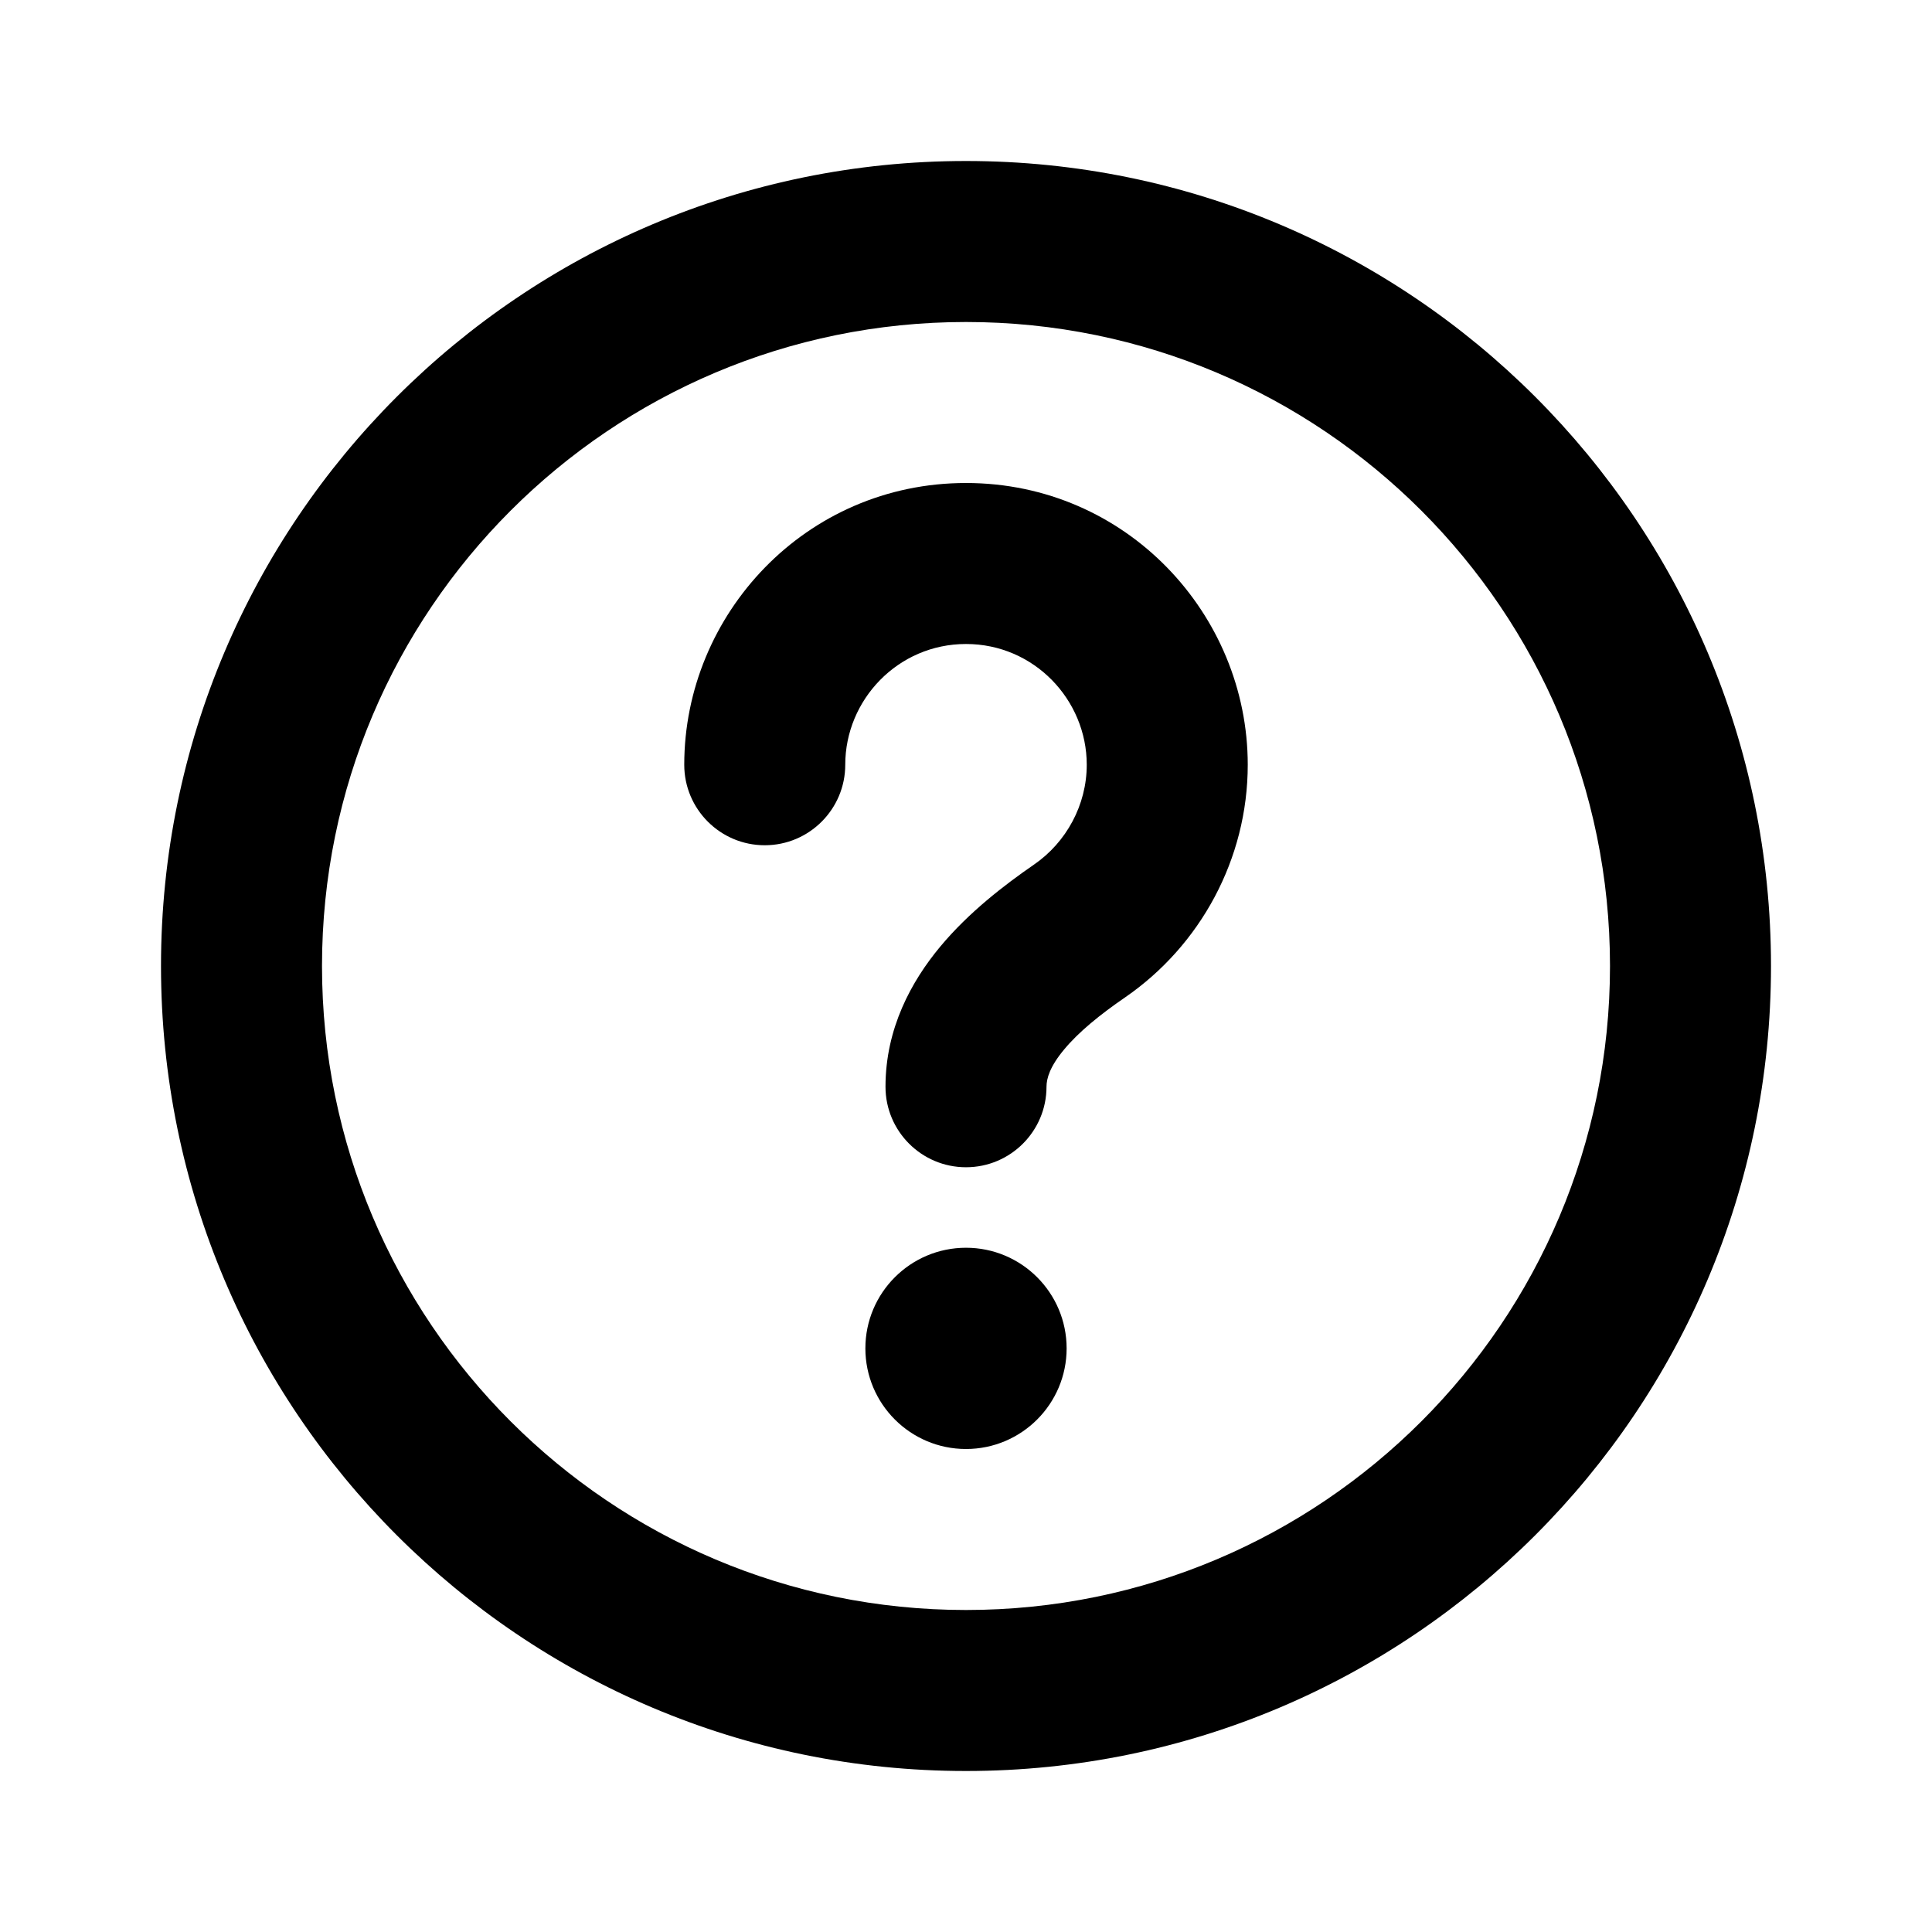
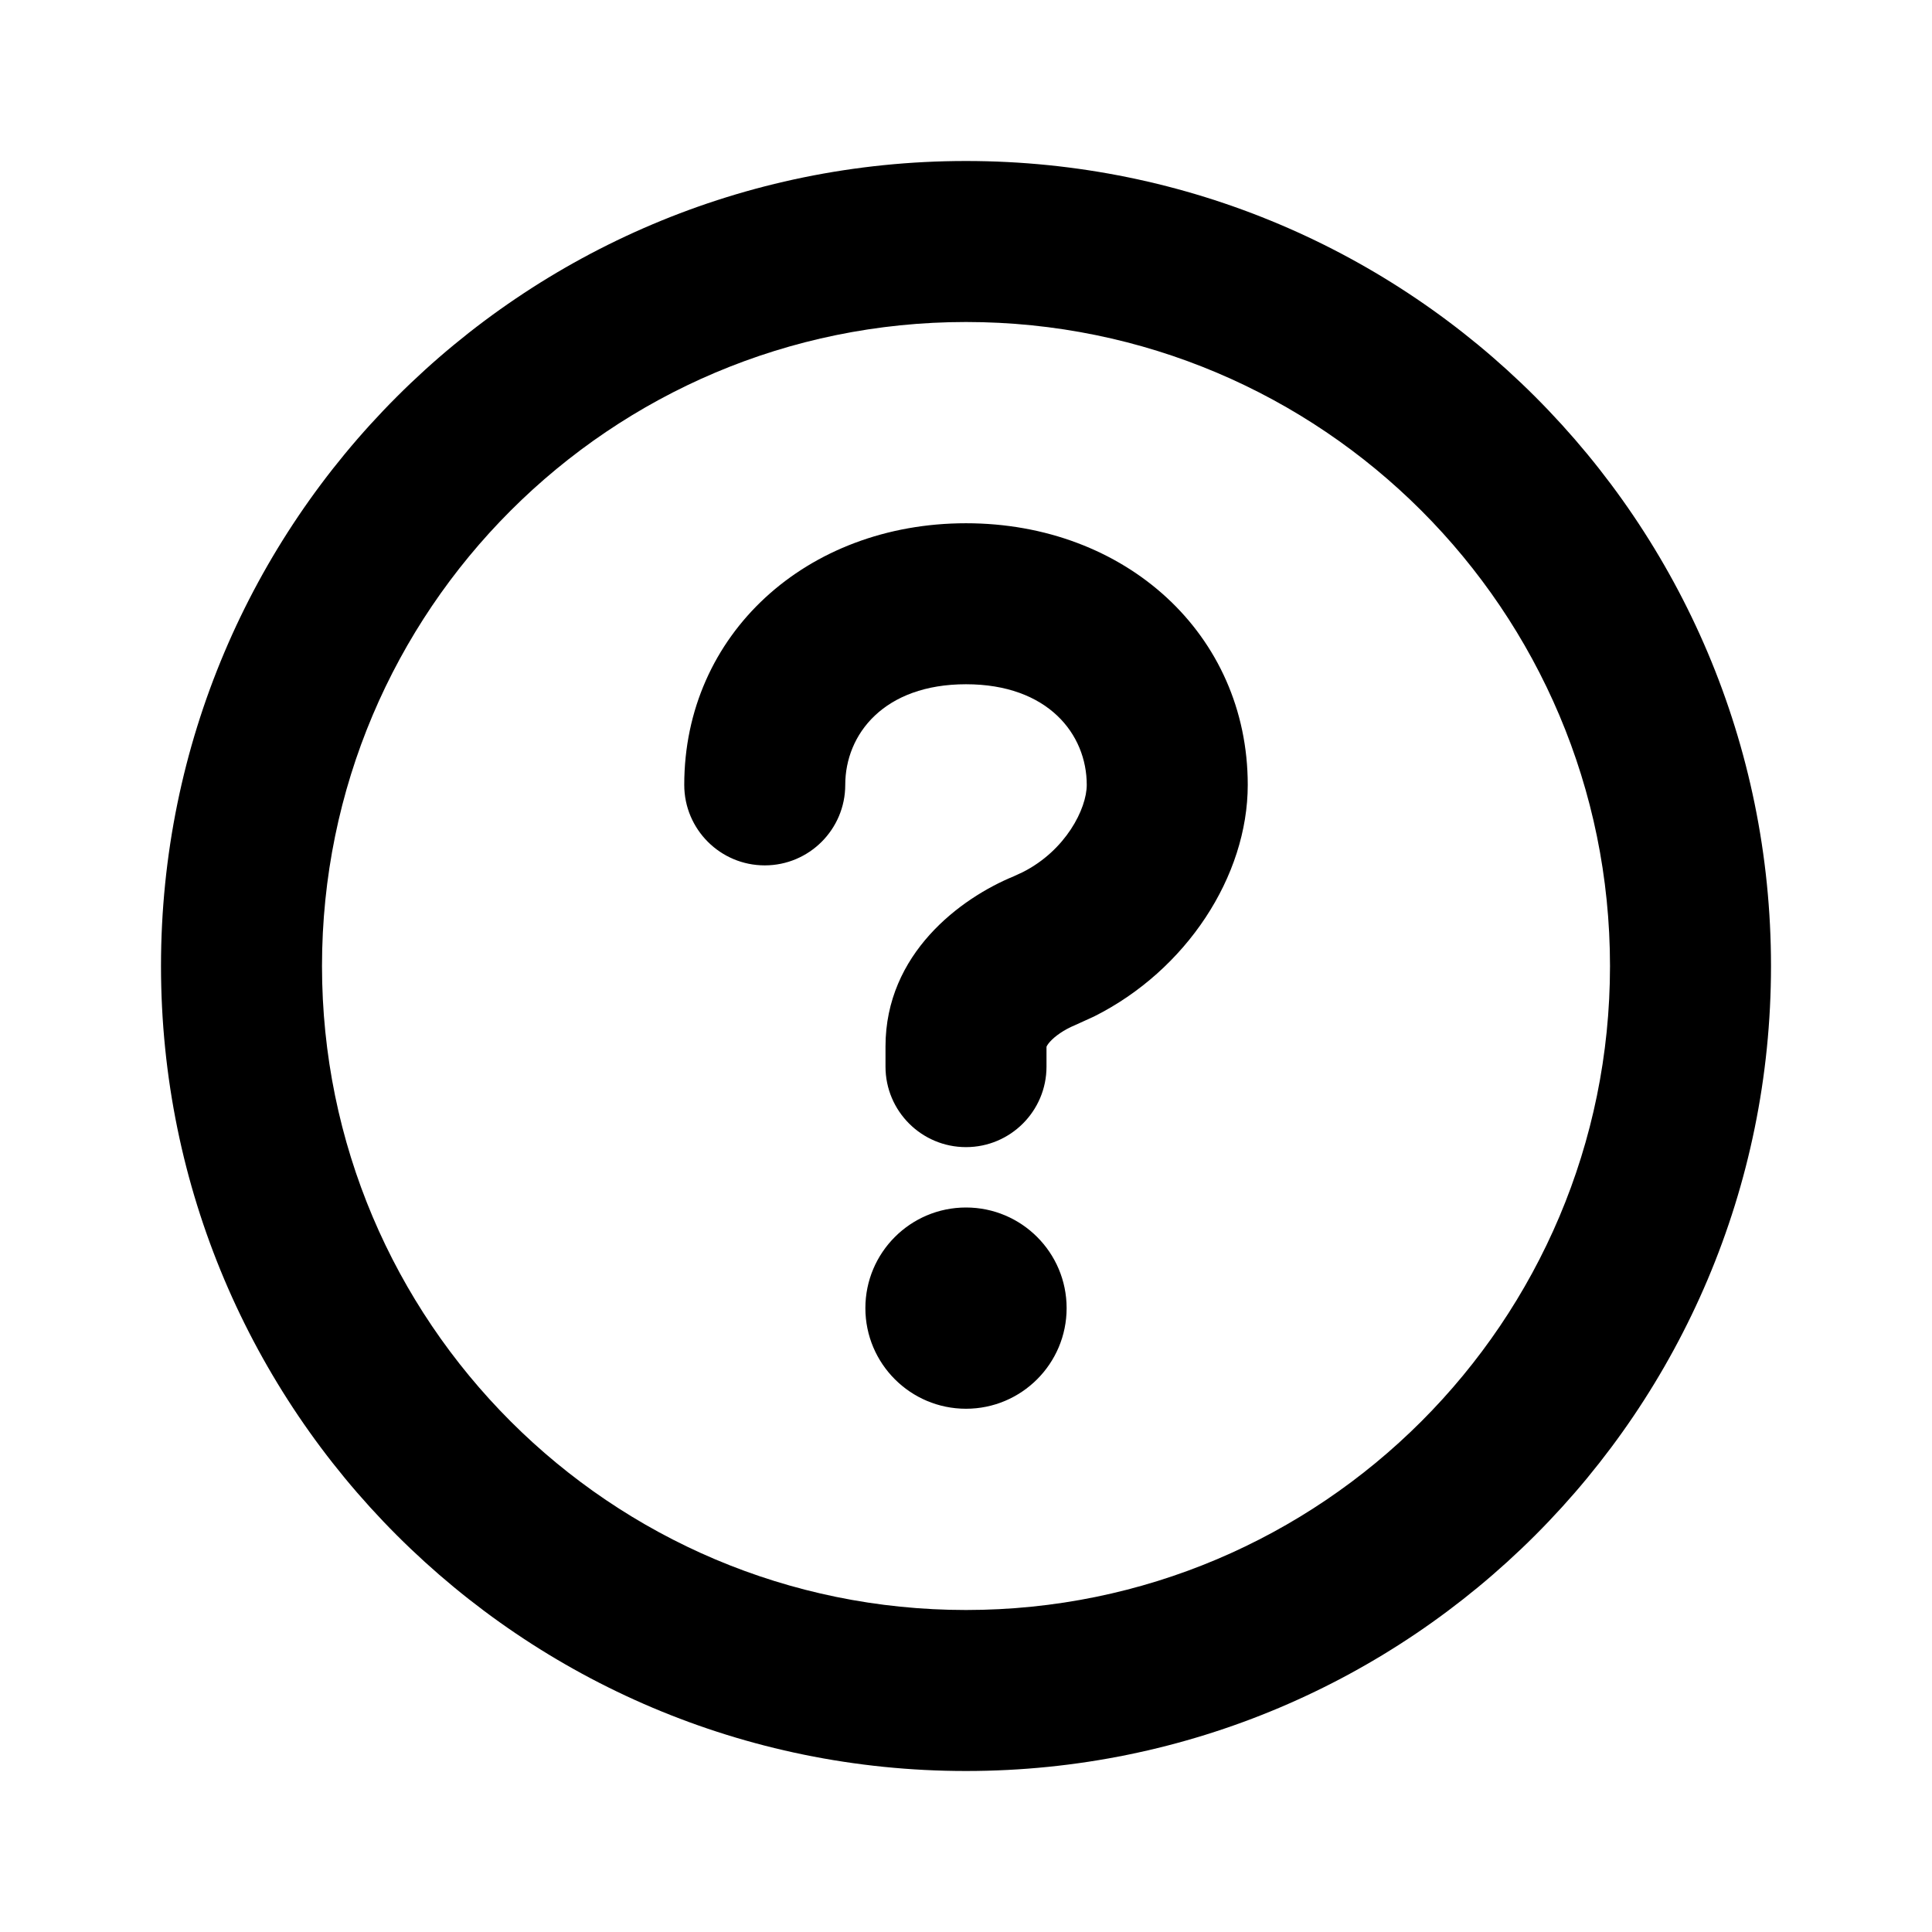
<svg xmlns="http://www.w3.org/2000/svg" viewBox="0 0 24 24" fill="currentColor">
-   <path fill-rule="evenodd" clip-rule="evenodd" d="M12 20C16.418 20 20 16.418 20 12C20 7.582 16.418 4 12 4C7.582 4 4 7.582 4 12C4 16.418 7.582 20 12 20ZM12 22C17.523 22 22 17.523 22 12C22 6.477 17.523 2 12 2C6.477 2 2 6.477 2 12C2 17.523 6.477 22 12 22Z" fill="currentColor" />
-   <path d="M13.25 16.75C13.25 17.44 12.69 18 12 18C11.31 18 10.75 17.44 10.75 16.75C10.75 16.06 11.31 15.5 12 15.5C12.69 15.5 13.25 16.06 13.25 16.75Z" fill="currentColor" />
-   <path fill-rule="evenodd" clip-rule="evenodd" d="M12 8C11.154 8 10.5 8.694 10.5 9.5C10.5 10.052 10.052 10.5 9.5 10.5C8.948 10.5 8.5 10.052 8.5 9.5C8.5 7.633 10.006 6 12 6C13.994 6 15.5 7.633 15.5 9.5C15.5 10.675 14.907 11.748 13.979 12.388C13.664 12.604 13.399 12.82 13.219 13.037C13.042 13.249 13 13.397 13 13.5C13 14.052 12.552 14.5 12 14.5C11.448 14.5 11 14.052 11 13.5C11 12.775 11.322 12.189 11.681 11.758C12.036 11.332 12.477 10.994 12.845 10.74C13.246 10.464 13.5 9.999 13.5 9.5C13.5 8.694 12.846 8 12 8Z" fill="currentColor" />
+   <path d="M12 2C17.523 2 22 6.477 22 12C22 17.523 17.523 22 12 22C6.477 22 2 17.523 2 12C2 6.477 6.477 2 12 2ZM12 4C7.582 4 4 7.582 4 12C4 16.418 7.582 20 12 20C16.418 20 20 16.418 20 12C20 7.582 16.418 4 12 4ZM12 15C12.69 15 13.25 15.56 13.25 16.25C13.25 16.94 12.69 17.5 12 17.5C11.31 17.5 10.75 16.94 10.75 16.25C10.75 15.56 11.31 15 12 15ZM12 6.5C13.981 6.5 15.5 7.879 15.5 9.75C15.5 10.885 14.737 12.053 13.591 12.627L13.356 12.734C13.214 12.793 13.104 12.873 13.043 12.941C12.987 13.004 13 13.022 13 13V13.25C13 13.802 12.552 14.25 12 14.25C11.448 14.25 11 13.802 11 13.25V13C11 11.846 11.932 11.157 12.595 10.885L12.705 10.834C13.239 10.564 13.5 10.046 13.5 9.75C13.5 9.121 13.019 8.5 12 8.5C10.981 8.5 10.5 9.121 10.5 9.75C10.5 10.302 10.052 10.75 9.5 10.75C8.948 10.75 8.5 10.302 8.5 9.75C8.5 7.879 10.019 6.5 12 6.5Z" fill="currentColor" />
</svg>
